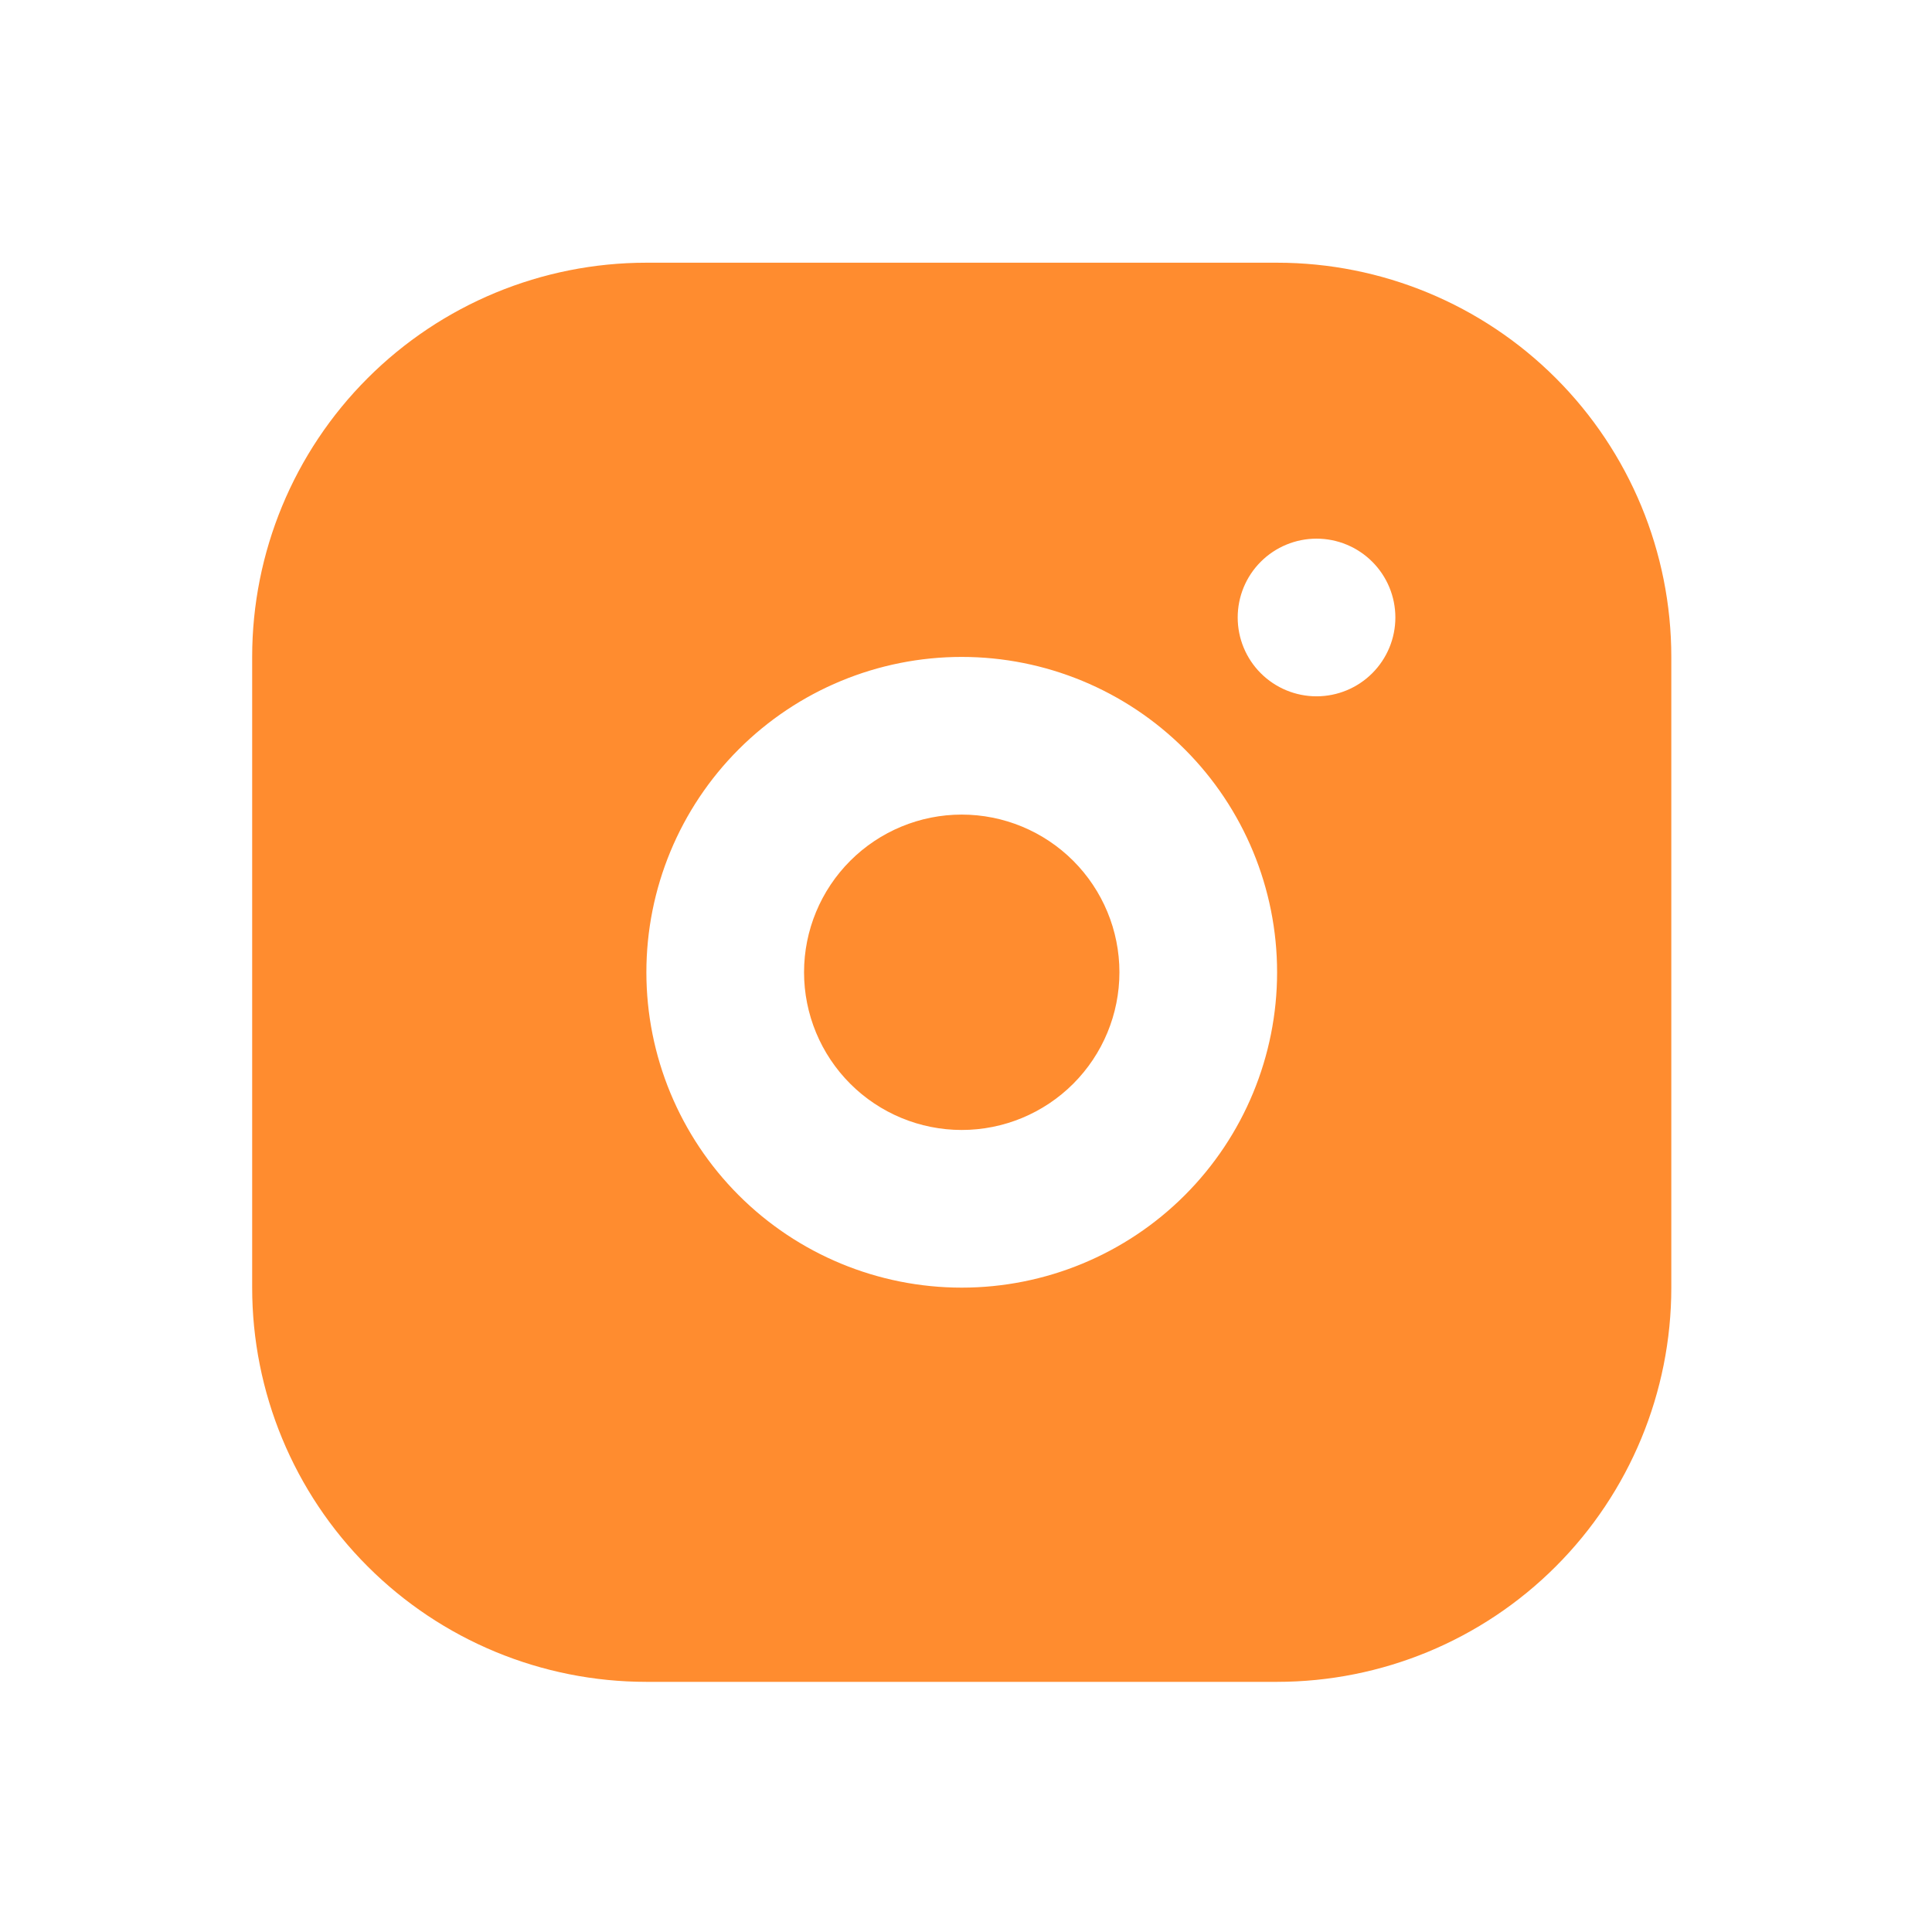
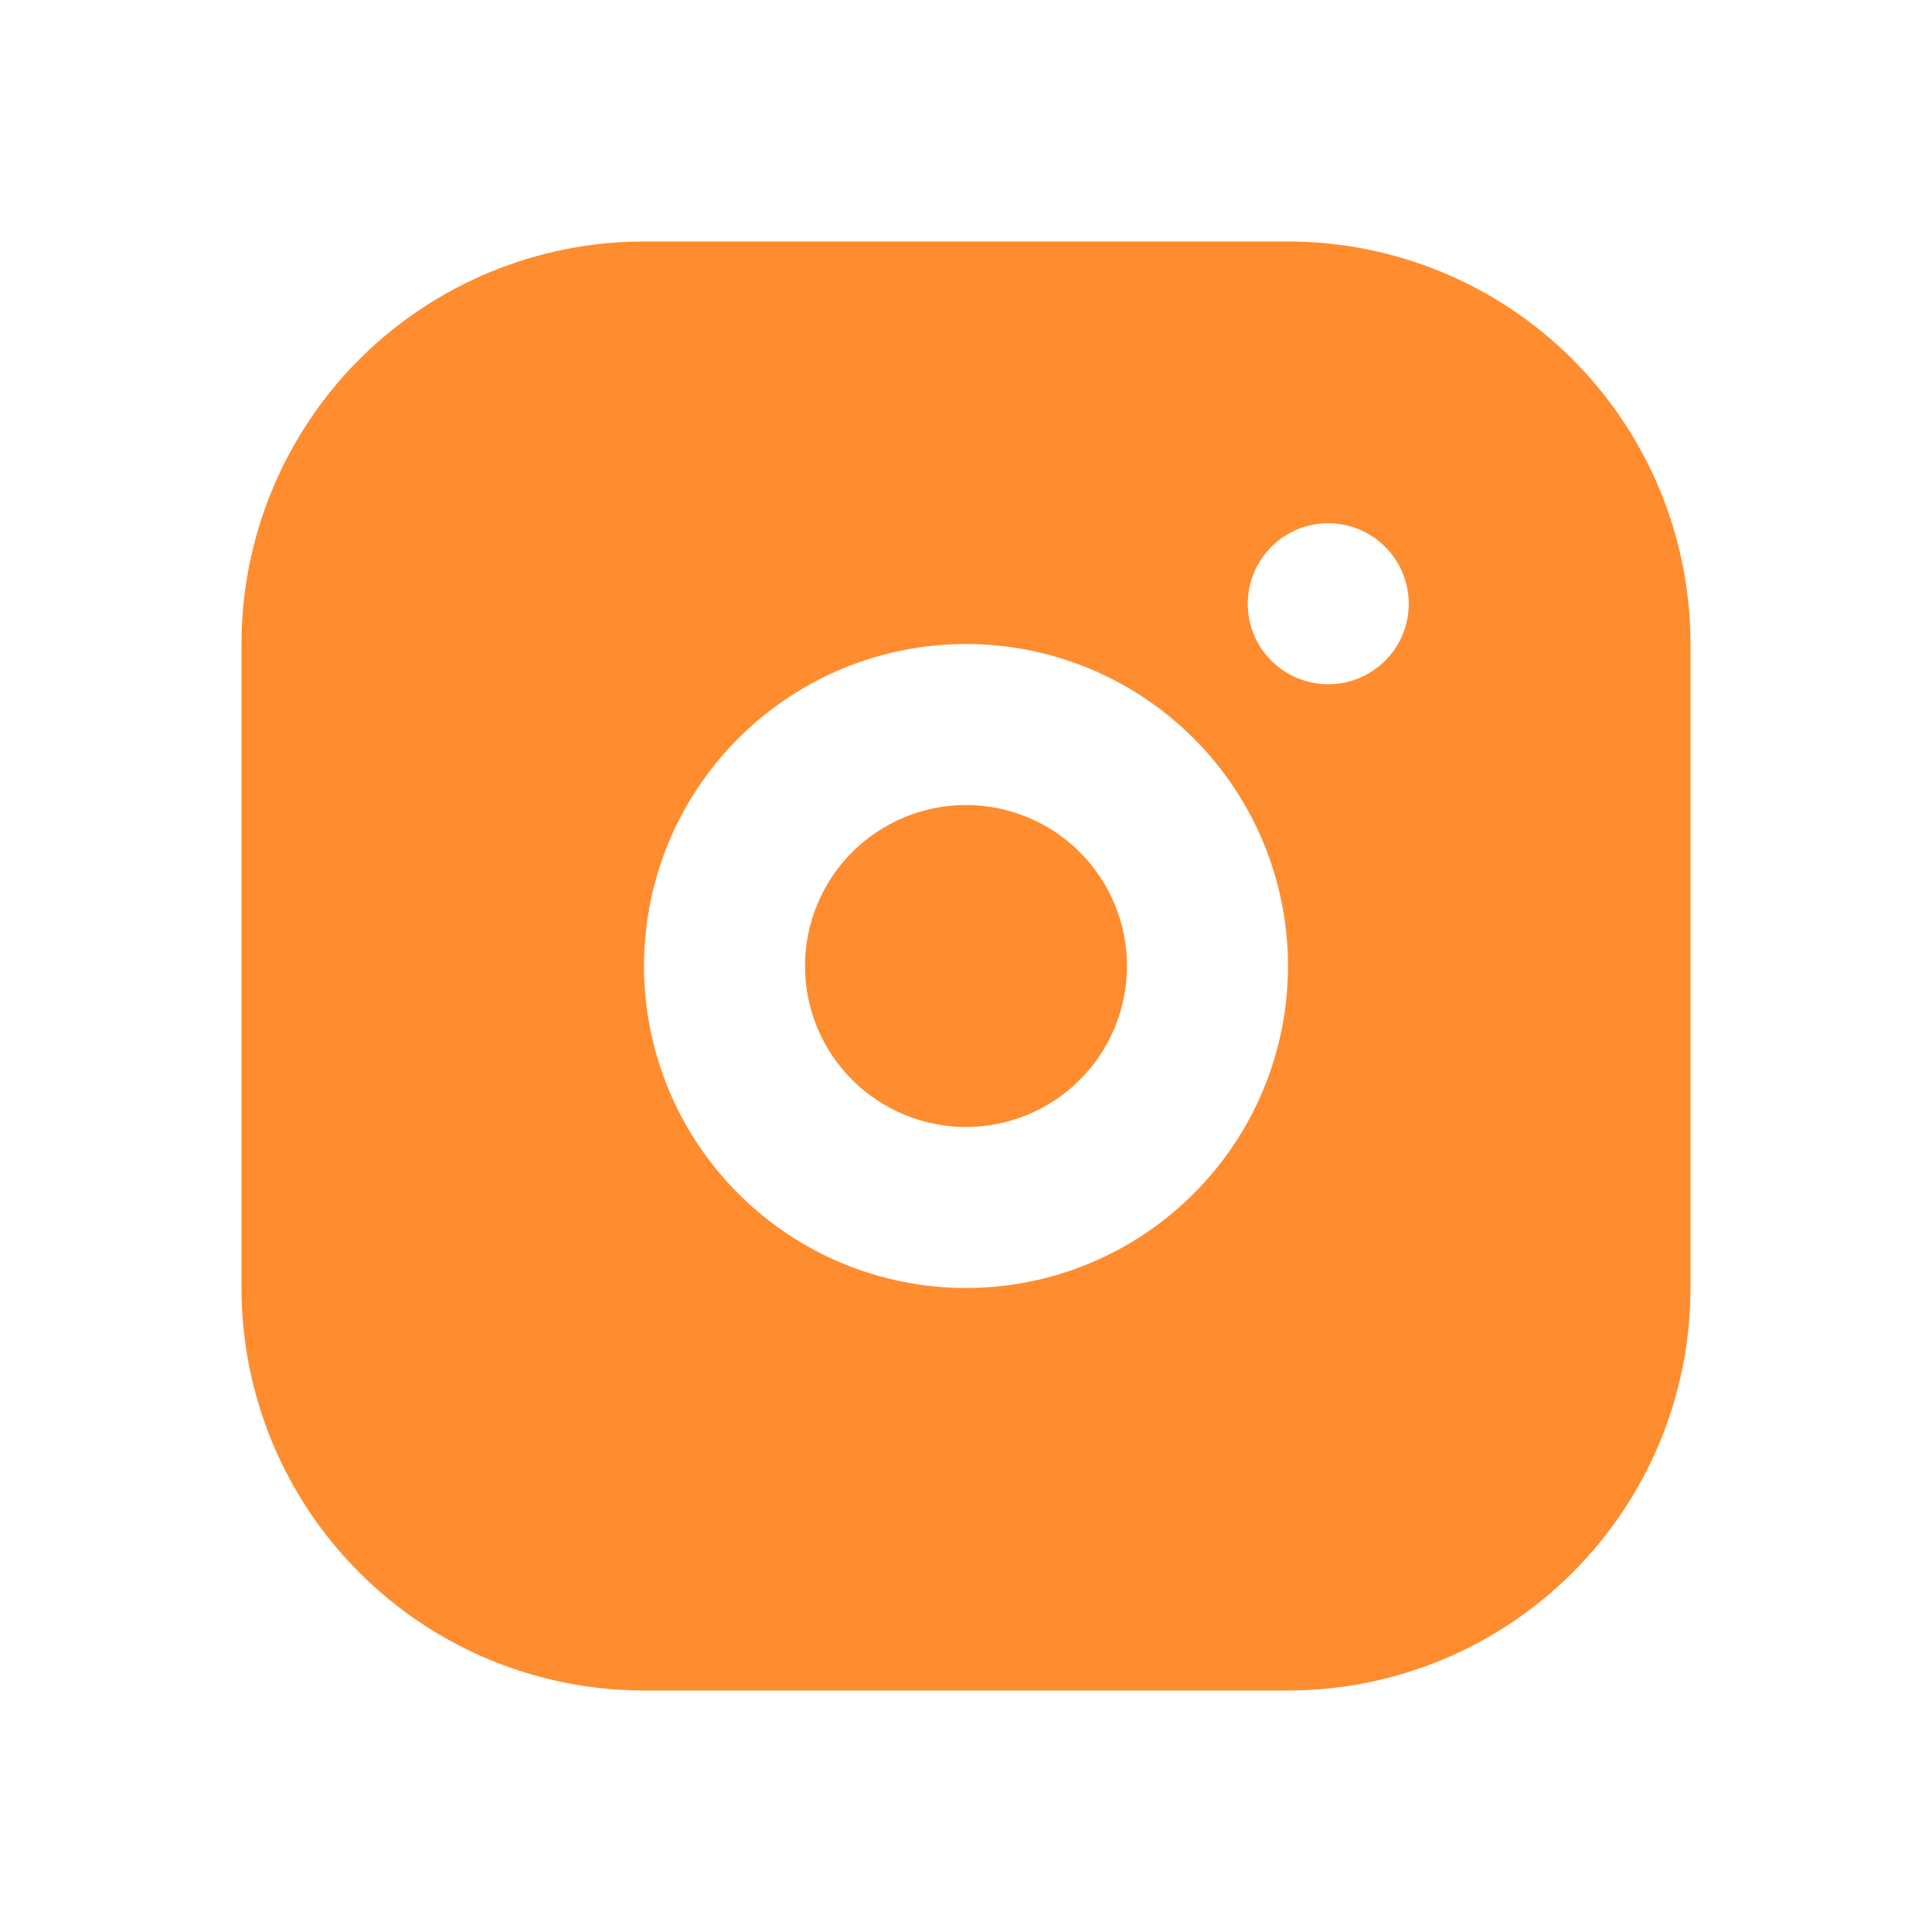
- <svg xmlns="http://www.w3.org/2000/svg" width="46" height="46" viewBox="0 0 46 46" fill="none">
-   <path d="M30.407 6.255C32.897 6.255 35.284 7.244 37.044 9.004C38.804 10.764 39.793 13.151 39.793 15.641V30.658C39.793 33.148 38.804 35.535 37.044 37.295C35.284 39.056 32.897 40.044 30.407 40.044H15.39C12.9 40.044 10.513 39.056 8.753 37.295C6.992 35.535 6.004 33.148 6.004 30.658V15.641C6.004 13.151 6.992 10.764 8.753 9.004C10.513 7.244 12.9 6.255 15.39 6.255H30.407ZM22.898 15.641C20.907 15.641 18.997 16.432 17.589 17.84C16.181 19.248 15.39 21.158 15.39 23.149C15.39 25.141 16.181 27.051 17.589 28.459C18.997 29.867 20.907 30.658 22.898 30.658C24.89 30.658 26.8 29.867 28.208 28.459C29.616 27.051 30.407 25.141 30.407 23.149C30.407 21.158 29.616 19.248 28.208 17.84C26.8 16.432 24.89 15.641 22.898 15.641ZM22.898 19.395C23.894 19.395 24.849 19.791 25.553 20.495C26.257 21.199 26.653 22.154 26.653 23.149C26.653 24.145 26.257 25.1 25.553 25.804C24.849 26.508 23.894 26.904 22.898 26.904C21.903 26.904 20.948 26.508 20.244 25.804C19.54 25.1 19.144 24.145 19.144 23.149C19.144 22.154 19.54 21.199 20.244 20.495C20.948 19.791 21.903 19.395 22.898 19.395ZM31.346 12.825C30.848 12.825 30.37 13.023 30.018 13.375C29.666 13.727 29.469 14.204 29.469 14.702C29.469 15.2 29.666 15.677 30.018 16.029C30.37 16.381 30.848 16.579 31.346 16.579C31.844 16.579 32.321 16.381 32.673 16.029C33.025 15.677 33.223 15.2 33.223 14.702C33.223 14.204 33.025 13.727 32.673 13.375C32.321 13.023 31.844 12.825 31.346 12.825Z" fill="#FF8C2F" />
+ <svg xmlns="http://www.w3.org/2000/svg" width="24" height="24" viewBox="0 0 24 24" fill="none">
+   <path d="M16 3C17.326 3 18.598 3.527 19.535 4.464C20.473 5.402 21 6.674 21 8V16C21 17.326 20.473 18.598 19.535 19.535C18.598 20.473 17.326 21 16 21H8C6.674 21 5.402 20.473 4.464 19.535C3.527 18.598 3 17.326 3 16V8C3 6.674 3.527 5.402 4.464 4.464C5.402 3.527 6.674 3 8 3H16ZM12 8C10.939 8 9.922 8.421 9.172 9.172C8.421 9.922 8 10.939 8 12C8 13.061 8.421 14.078 9.172 14.828C9.922 15.579 10.939 16 12 16C13.061 16 14.078 15.579 14.828 14.828C15.579 14.078 16 13.061 16 12C16 10.939 15.579 9.922 14.828 9.172C14.078 8.421 13.061 8 12 8ZM12 10C12.53 10 13.039 10.211 13.414 10.586C13.789 10.961 14 11.47 14 12C14 12.53 13.789 13.039 13.414 13.414C13.039 13.789 12.53 14 12 14C11.47 14 10.961 13.789 10.586 13.414C10.211 13.039 10 12.53 10 12C10 11.47 10.211 10.961 10.586 10.586C10.961 10.211 11.47 10 12 10ZM16.5 6.5C16.235 6.5 15.98 6.605 15.793 6.793C15.605 6.98 15.5 7.235 15.5 7.5C15.5 7.765 15.605 8.02 15.793 8.207C15.98 8.395 16.235 8.5 16.5 8.5C16.765 8.5 17.02 8.395 17.207 8.207C17.395 8.02 17.5 7.765 17.5 7.5C17.5 7.235 17.395 6.98 17.207 6.793C17.02 6.605 16.765 6.5 16.5 6.5Z" fill="#FF8C2F" />
</svg>
